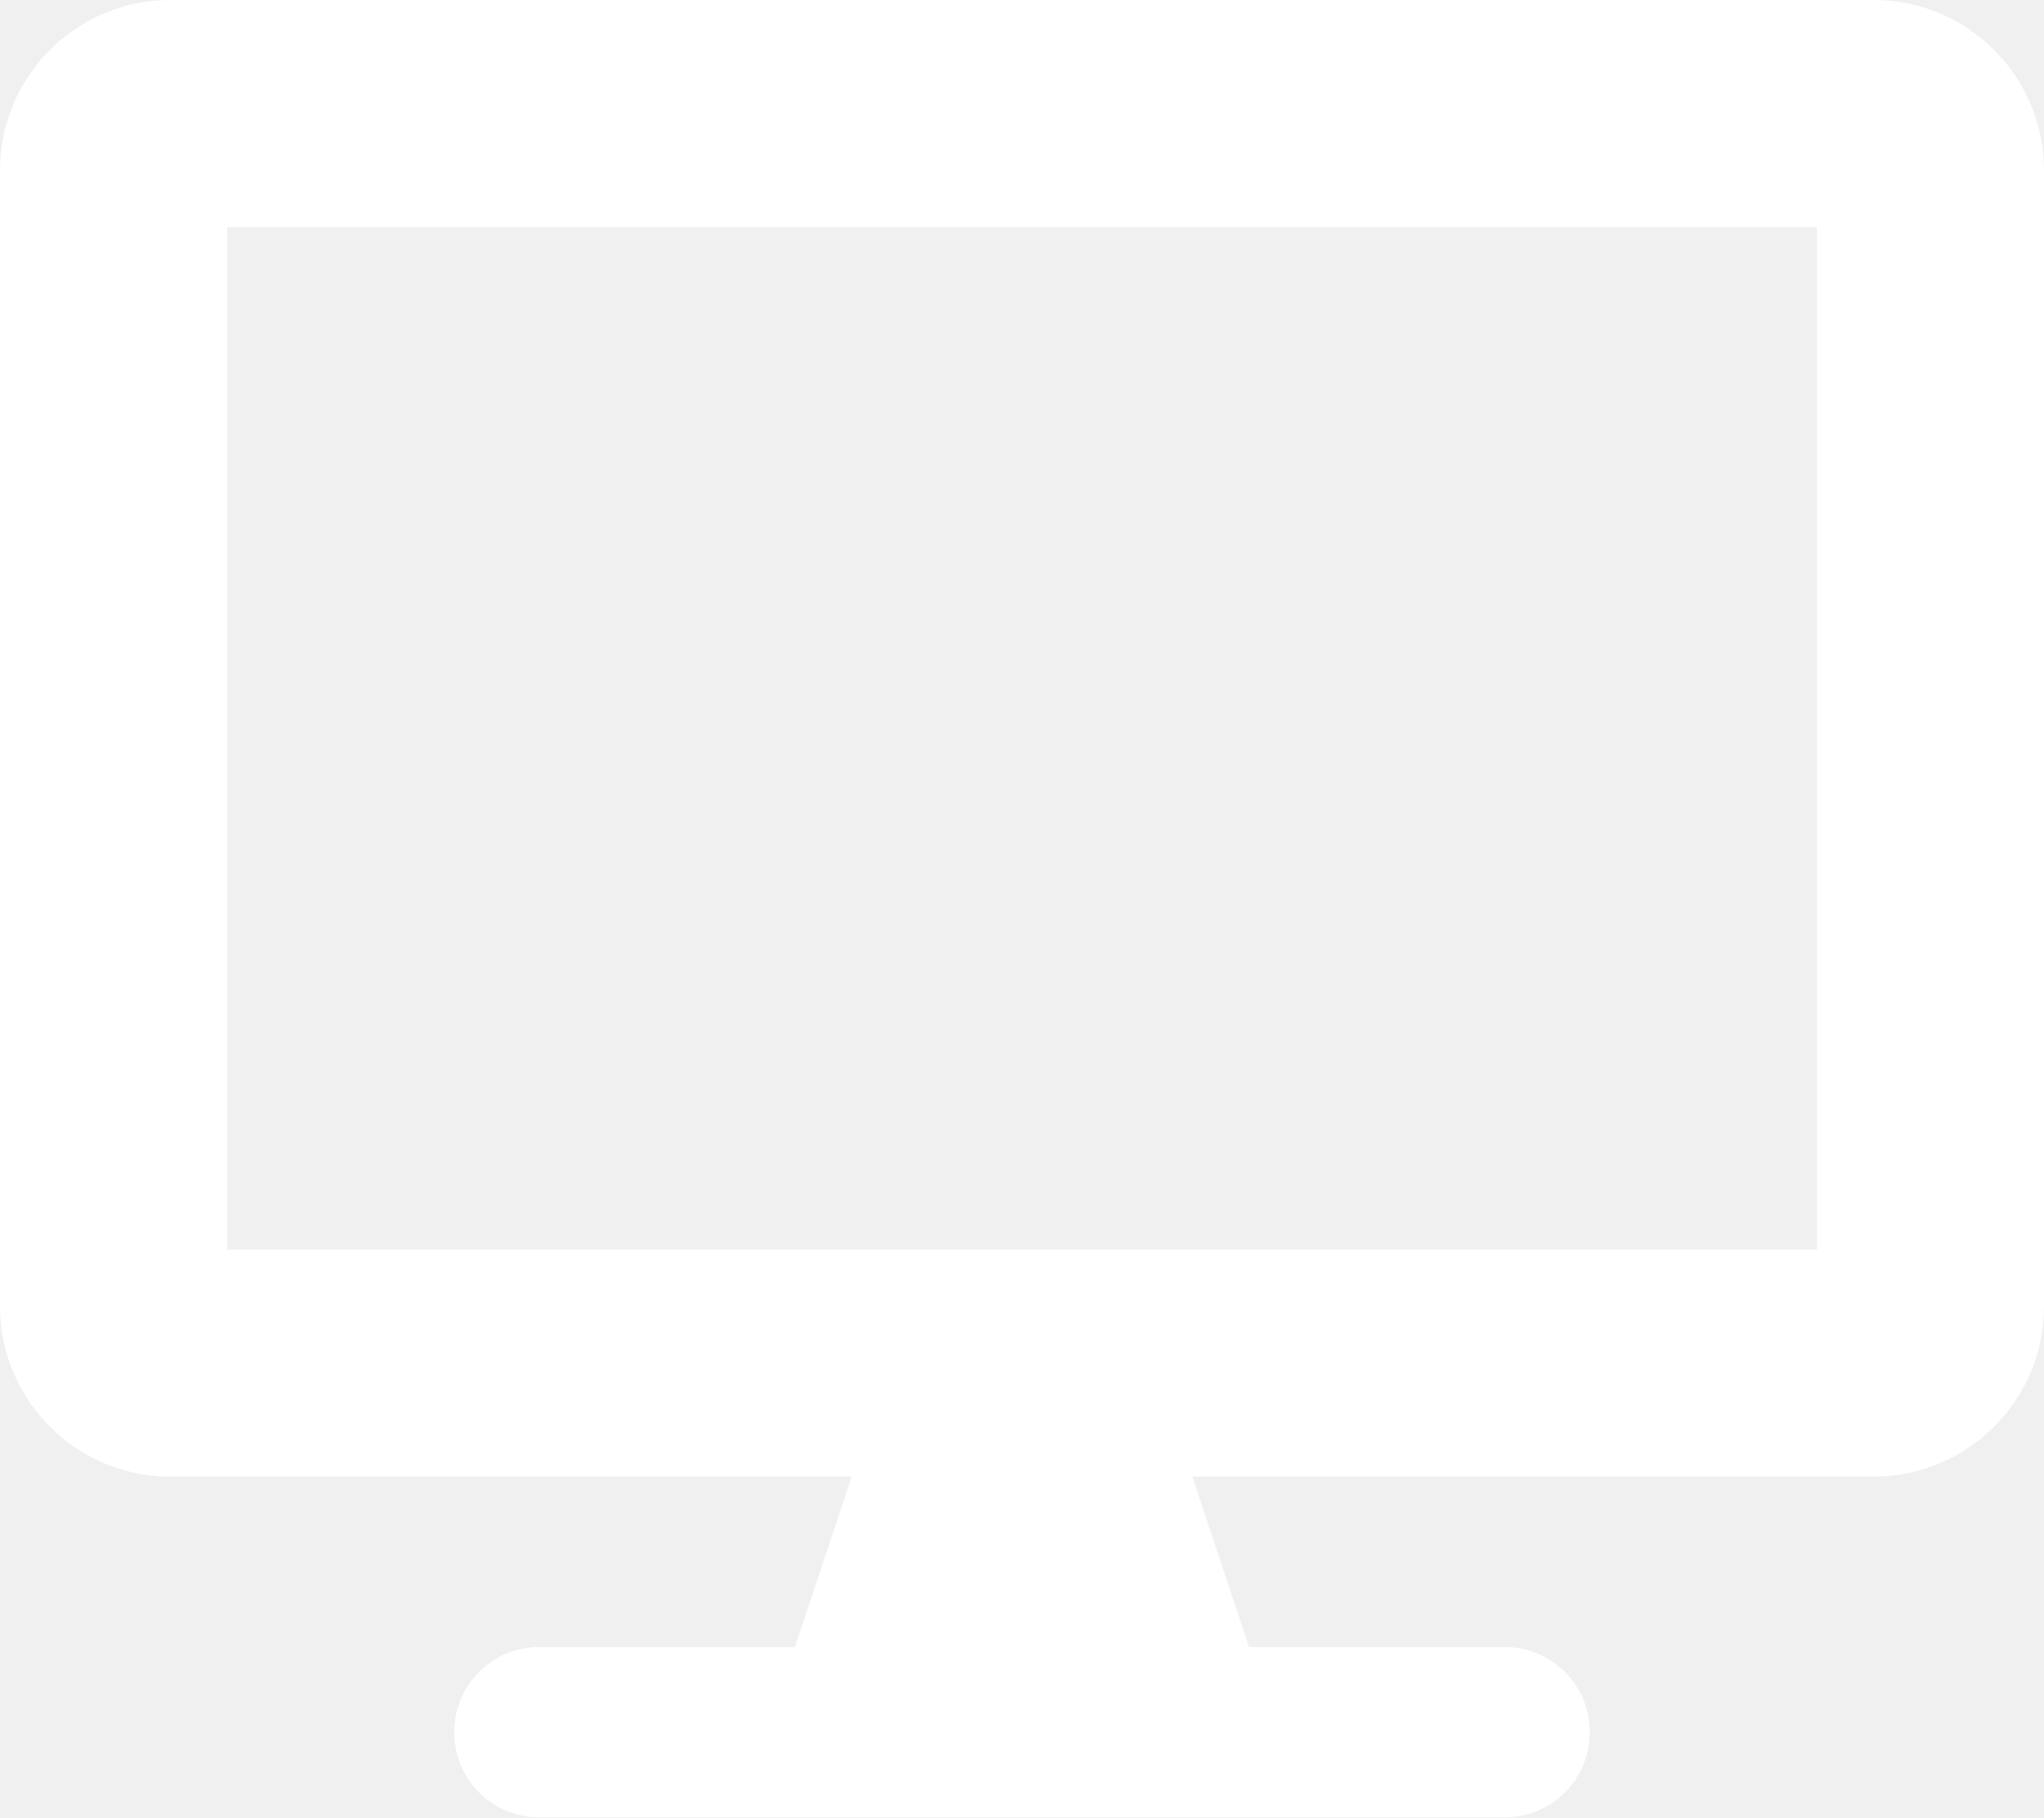
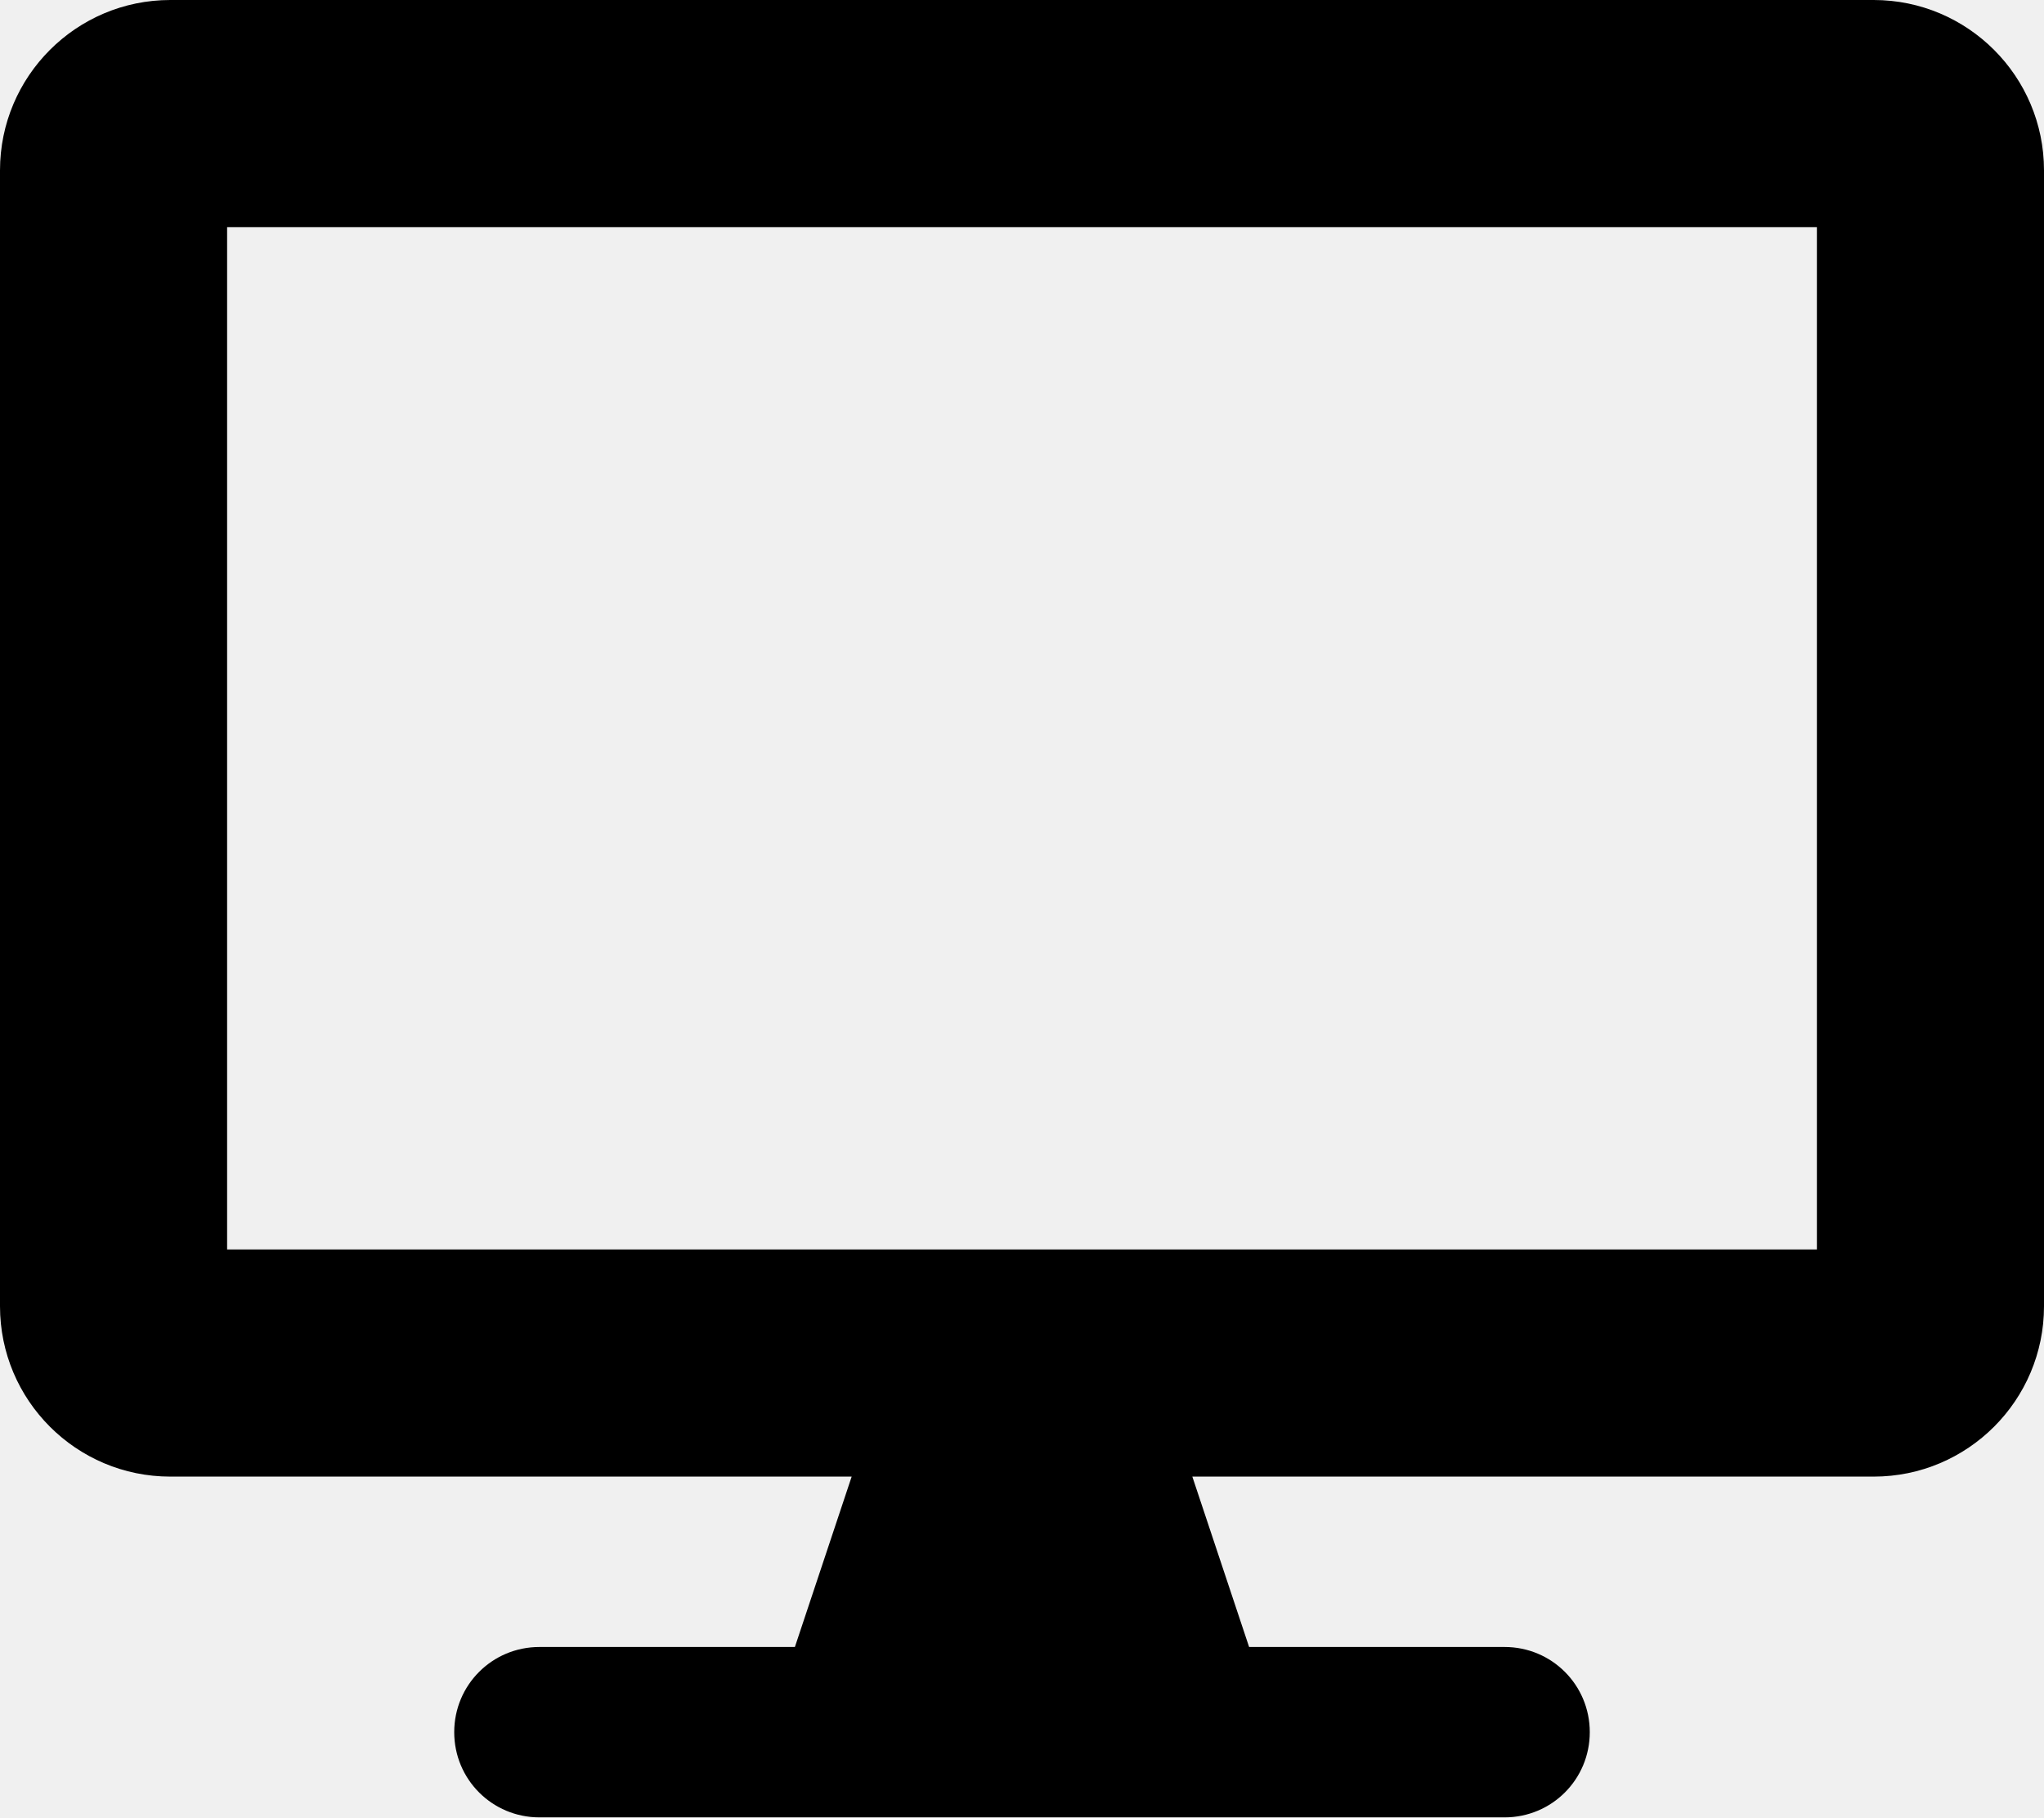
<svg xmlns="http://www.w3.org/2000/svg" version="1.1" id="Layer_1" x="0px" y="0px" viewBox="0 0 576 512" style="enable-background:new 0 0 576 512;" xml:space="preserve">
-   <style type="text/css">
- 	.st0{fill:#FFFFFF;}
- </style>
-   <path class="st0" d="M528,0H48C21.5,0,0,21.5,0,48v320c0,26.5,21.5,48,48,48h192l-16,48h-72c-13.3,0-24,10.7-24,24s10.7,24,24,24  h272c13.3,0,24-10.7,24-24s-10.7-24-24-24h-72l-16-48h192c26.5,0,48-21.5,48-48V48C576,21.5,554.5,0,528,0z M512,352H64V64h448V352z  " />
+   <path d="M528,0H48C21.5,0,0,21.5,0,48v320c0,26.5,21.5,48,48,48h192l-16,48h-72c-13.3,0-24,10.7-24,24s10.7,24,24,24  h272c13.3,0,24-10.7,24-24s-10.7-24-24-24h-72l-16-48h192c26.5,0,48-21.5,48-48V48C576,21.5,554.5,0,528,0z M512,352H64V64h448V352z  " />
</svg>
